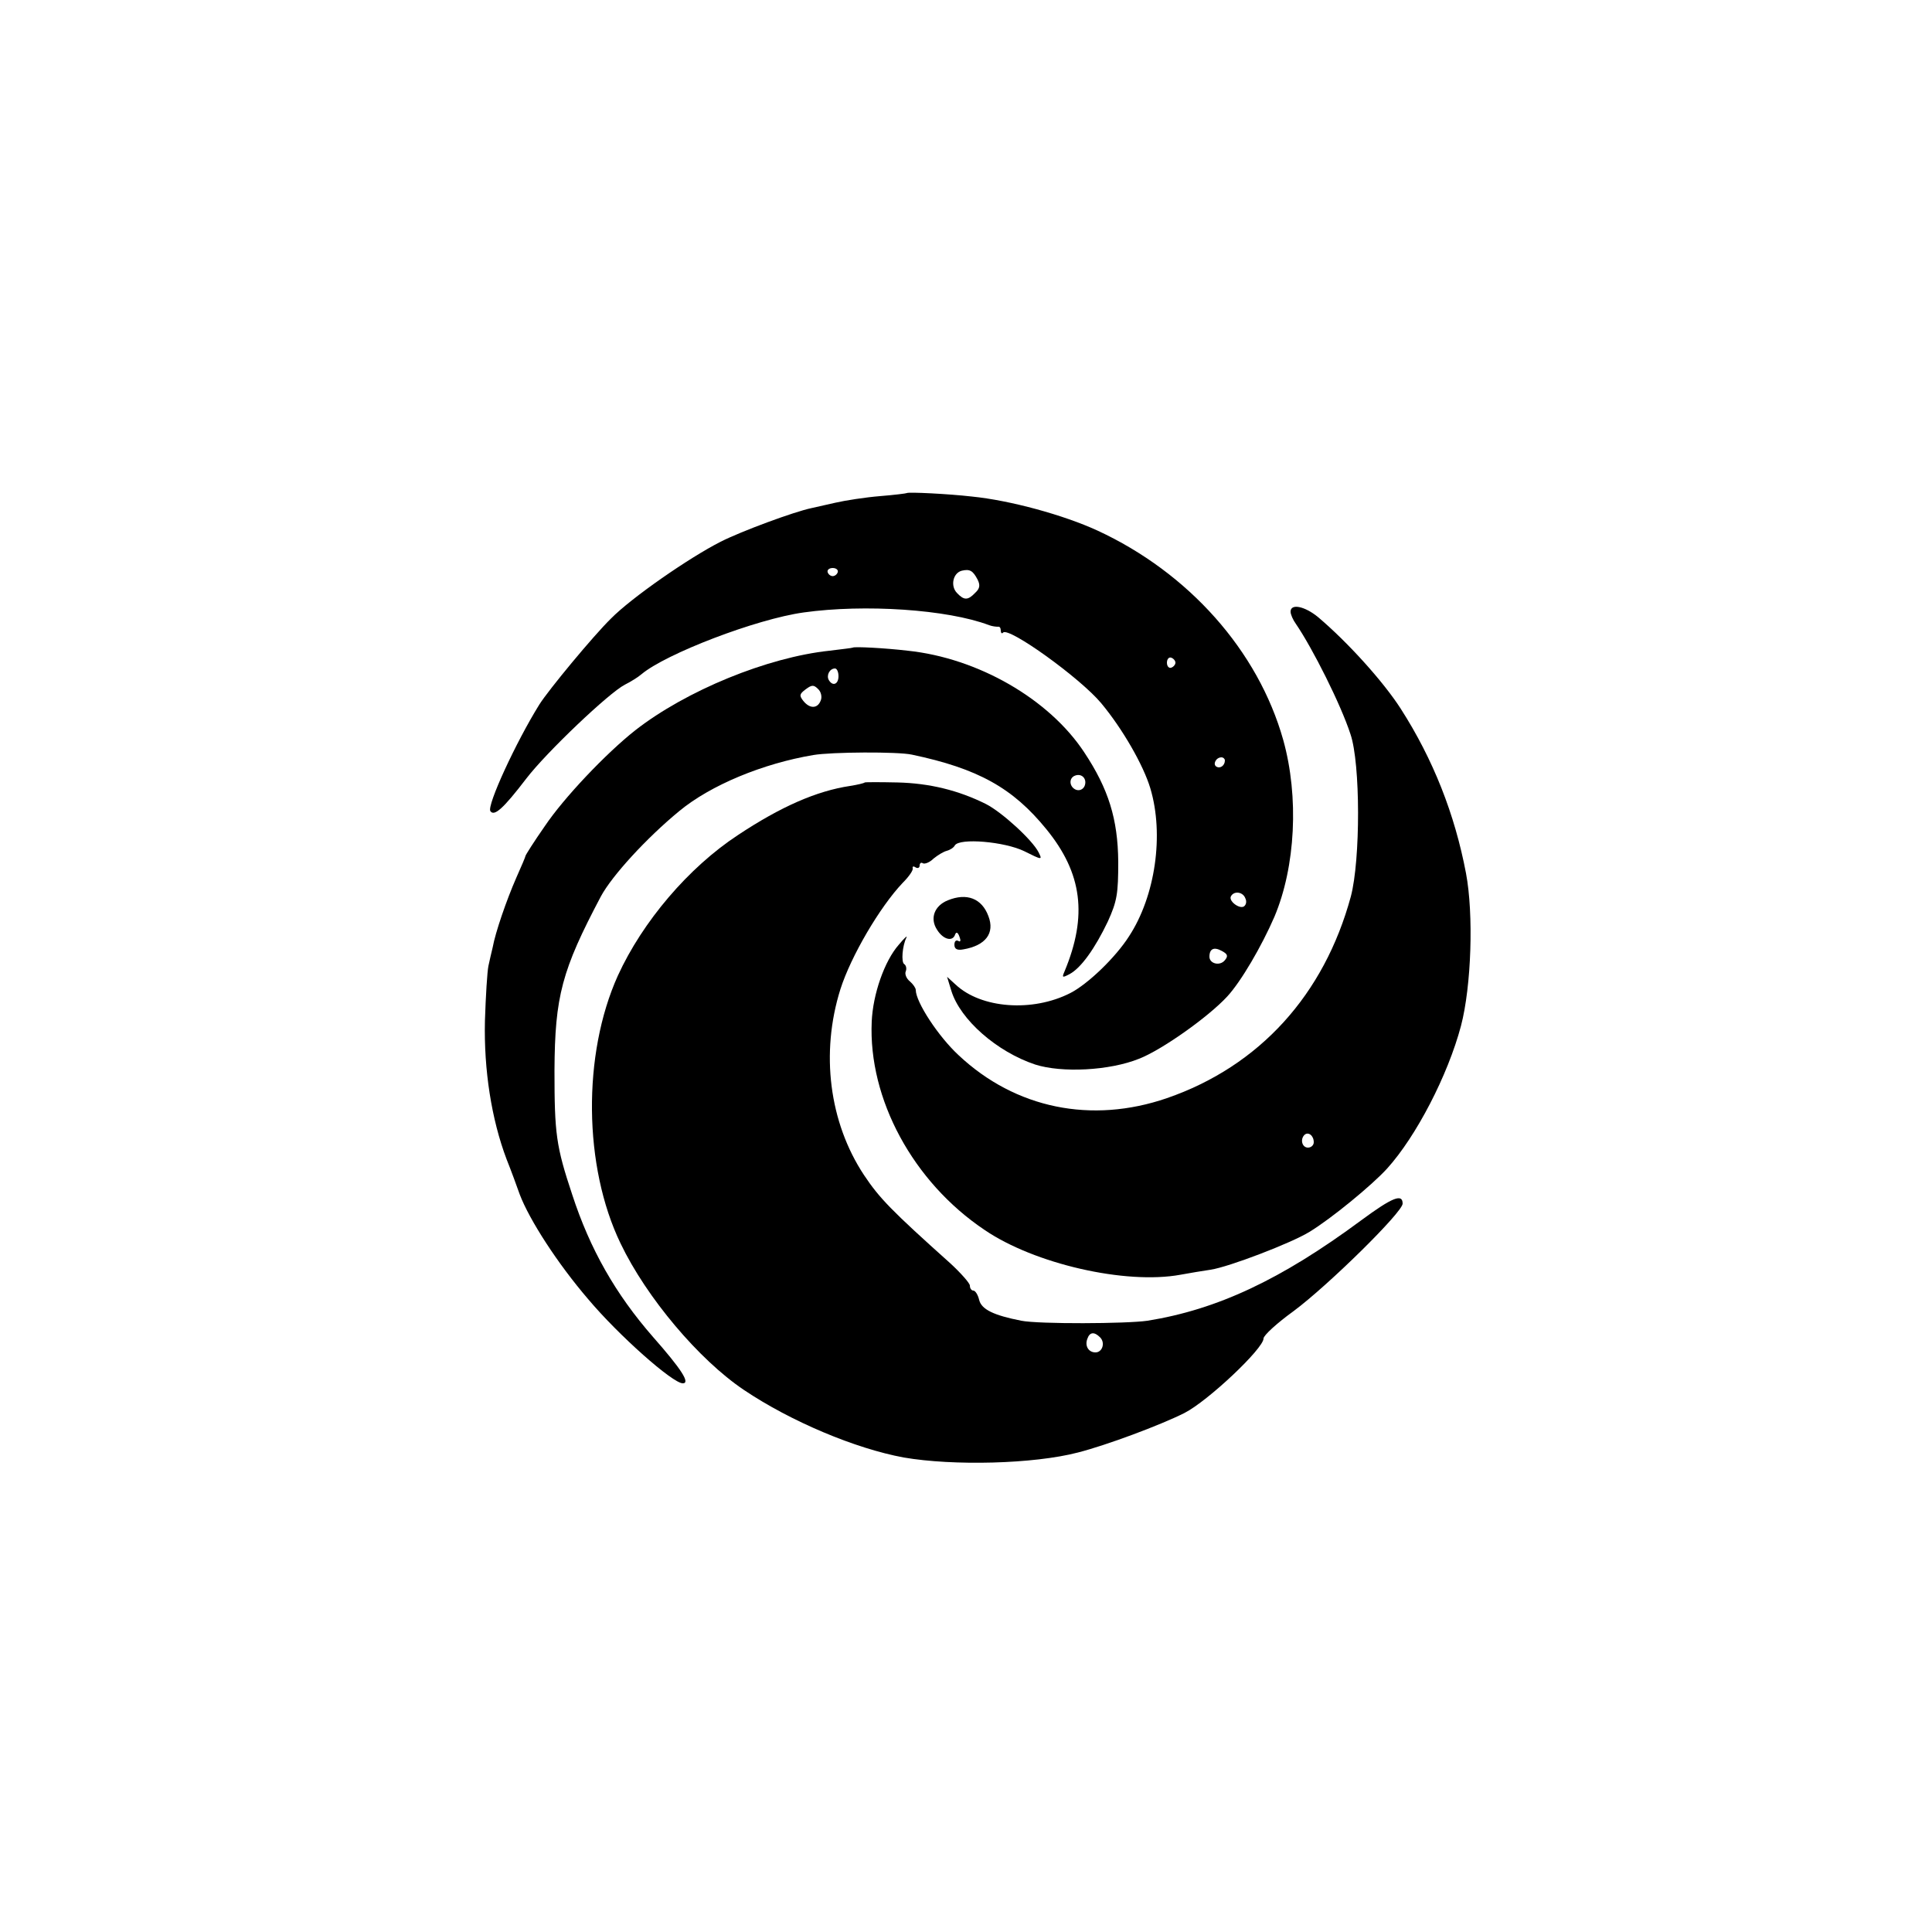
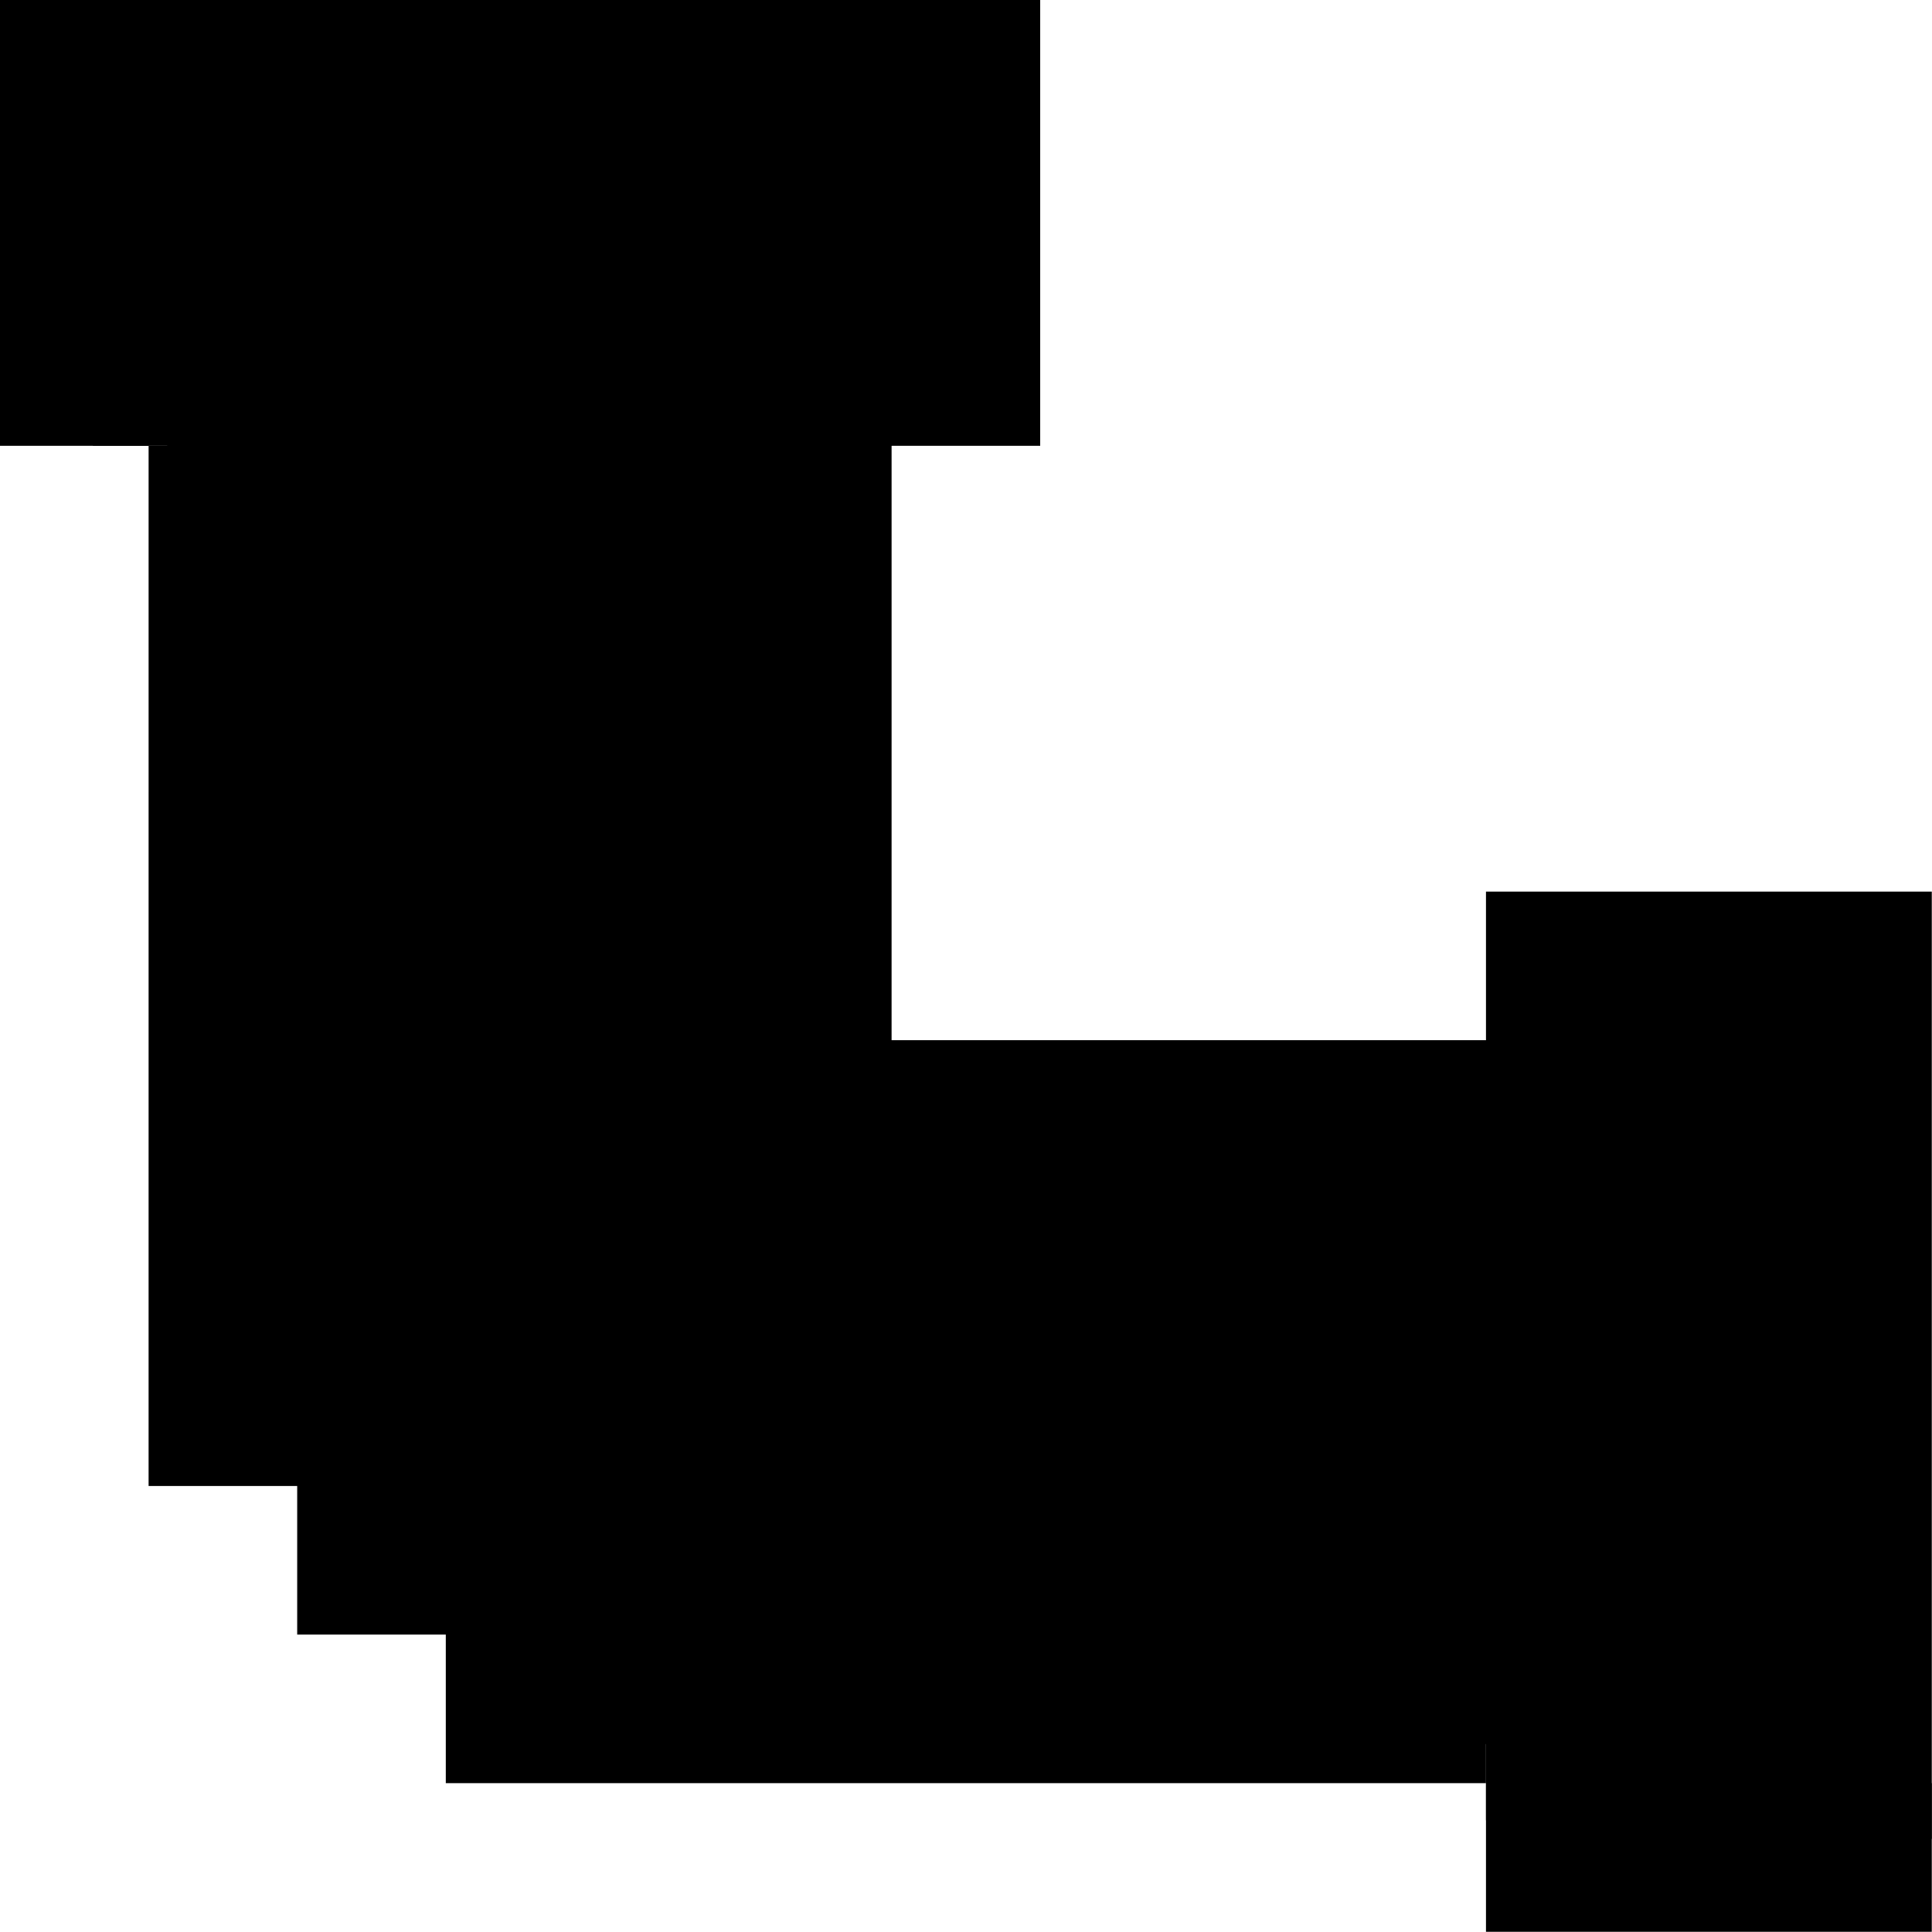
- <svg xmlns="http://www.w3.org/2000/svg" version="1.0" width="500pt" height="500pt" viewBox="0 0 500 500" preserveAspectRatio="xMidYMid meet">
-   <g transform="translate(0,500) scale(0.1,-0.1)" fill="#000000" stroke="none">
-     <path d="M2347 3724 c-1 -1 -33 -5 -70 -8 -37 -3 -89 -11 -115 -17 -26 -6 -54 -12 -62 -14 -44 -9 -182 -60 -235 -87 -81 -41 -231 -145 -284 -199 -45 -44 -161 -184 -185 -222 -61 -98 -136 -261 -127 -276 10 -15 34 7 93 84 52 68 214 222 255 243 16 8 35 20 43 27 63 53 297 143 420 160 157 22 372 8 480 -33 8 -3 18 -4 23 -4 4 1 7 -3 7 -10 0 -6 3 -9 6 -5 15 15 200 -118 254 -183 55 -66 109 -160 127 -220 36 -120 13 -279 -55 -383 -35 -55 -107 -124 -152 -147 -98 -50 -231 -40 -297 22 l-22 20 11 -36 c23 -75 118 -158 217 -191 69 -22 192 -16 269 15 59 23 179 108 228 161 36 39 89 130 122 206 55 130 64 311 23 458 -65 231 -245 433 -481 542 -87 40 -225 78 -325 88 -61 7 -164 12 -168 9z m-179 -205 c-2 -6 -8 -10 -13 -10 -5 0 -11 4 -13 10 -2 6 4 11 13 11 9 0 15 -5 13 -11z m362 -19 c7 -14 6 -23 -6 -34 -19 -20 -29 -20 -47 -1 -18 18 -11 52 12 58 21 5 29 0 41 -23z m512 -215 c0 -5 -5 -11 -11 -13 -6 -2 -11 4 -11 13 0 9 5 15 11 13 6 -2 11 -8 11 -13z m128 -253 c0 -13 -12 -22 -22 -16 -10 6 -1 24 13 24 5 0 9 -4 9 -8z m53 -357 c4 -8 2 -17 -4 -21 -12 -7 -41 15 -33 27 8 14 31 11 37 -6z m-53 -160 c-13 -16 -40 -9 -40 9 0 21 12 26 32 15 15 -8 17 -13 8 -24z" />
-     <path d="M3340 3417 c0 -7 6 -21 14 -32 43 -63 116 -208 141 -285 26 -76 26 -325 1 -420 -69 -254 -236 -439 -476 -522 -195 -67 -392 -27 -539 111 -53 49 -111 138 -111 169 0 5 -7 15 -15 22 -9 7 -14 19 -11 26 3 7 1 16 -4 19 -8 5 -5 47 6 69 3 6 -6 -2 -20 -19 -37 -42 -67 -128 -70 -199 -9 -200 107 -415 292 -539 129 -88 365 -142 507 -116 22 4 57 10 78 13 47 7 209 69 256 98 56 34 162 121 201 164 75 83 157 241 191 369 27 103 33 289 13 395 -29 153 -85 295 -169 426 -45 70 -137 172 -214 237 -34 28 -71 36 -71 14z m60 -1373 c0 -8 -7 -14 -15 -14 -15 0 -21 21 -9 33 10 9 24 -2 24 -19z" />
-     <path d="M2207 3324 c-1 -1 -28 -4 -60 -8 -161 -17 -371 -103 -503 -206 -76 -60 -185 -175 -234 -248 -28 -40 -50 -75 -50 -77 0 -2 -11 -28 -24 -57 -25 -57 -54 -141 -61 -180 -3 -12 -8 -34 -11 -48 -3 -14 -7 -78 -9 -142 -3 -127 17 -255 56 -358 12 -30 27 -71 34 -91 25 -66 98 -179 177 -271 79 -94 219 -218 245 -218 20 0 -3 36 -77 120 -97 111 -163 227 -209 368 -42 126 -46 158 -46 322 1 192 19 259 120 450 29 54 119 152 203 221 81 67 216 123 347 145 47 8 219 9 255 1 171 -36 261 -86 348 -193 93 -114 107 -224 47 -368 -7 -16 -6 -17 13 -7 30 16 66 67 99 136 24 53 27 72 27 155 -1 110 -25 188 -88 283 -91 138 -275 244 -457 263 -59 7 -138 11 -142 8z m-37 -74 c0 -21 -15 -27 -25 -10 -7 12 2 30 16 30 5 0 9 -9 9 -20z m-46 -63 c-8 -21 -28 -22 -45 -1 -11 14 -10 18 6 30 16 12 21 12 32 1 8 -7 11 -21 7 -30z m683 -221 c-4 -9 -13 -13 -22 -10 -18 7 -20 31 -2 37 17 6 31 -9 24 -27z" />
-     <path d="M2238 2975 c-2 -2 -19 -6 -38 -9 -87 -13 -180 -54 -290 -127 -128 -84 -247 -224 -311 -364 -92 -204 -89 -494 7 -693 67 -140 203 -301 319 -379 122 -82 289 -152 414 -175 128 -22 336 -17 451 13 74 19 211 70 275 102 61 31 205 167 205 193 0 8 35 40 78 71 90 67 282 256 282 278 0 27 -27 16 -107 -43 -208 -154 -373 -231 -553 -260 -54 -8 -282 -9 -327 0 -71 14 -103 29 -109 54 -3 13 -10 24 -15 24 -5 0 -9 6 -9 13 0 6 -23 32 -50 57 -153 137 -184 169 -224 229 -90 136 -113 316 -61 481 27 85 102 213 161 275 16 16 28 33 26 38 -1 5 2 6 8 2 5 -3 10 -1 10 5 0 6 4 9 8 6 5 -3 18 2 28 12 11 9 26 18 34 20 8 2 18 8 21 14 12 20 129 10 180 -15 46 -23 47 -23 37 -3 -16 32 -95 104 -136 125 -72 36 -147 54 -229 56 -45 1 -84 1 -85 0z m609 -1436 c14 -14 6 -39 -12 -39 -18 0 -28 17 -21 35 6 18 18 19 33 4z" />
-     <path d="M2453 2670 c-35 -14 -47 -47 -28 -76 16 -26 41 -32 47 -12 3 7 7 5 11 -6 4 -10 3 -15 -3 -11 -6 3 -10 -1 -10 -10 0 -11 7 -15 23 -12 58 10 82 42 65 86 -17 46 -56 61 -105 41z" />
-   </g>
+ <svg xmlns="http://www.w3.org/2000/svg" width="248" height="248" viewBox="0 0 248 248">
+   <path d="M133.523 57.224L114.449 57.224L114.448 133.523H190.747V114.448L247.972 114.448V236.05H224.128V152.598H198.277V157.115L69.272 157.115V133.523H90.606L90.606 26.227H95.374V23.844L11.922 23.844L11.922 0L133.523 0V57.224Z" fill="#000000" />
+   <path d="M114.45 19.075V57.224H95.374L95.373 152.598L190.749 152.598V133.522L228.898 133.523V233.665H190.749V223.877L73.287 223.877V176.441H21.459L21.459 57.224H11.924L11.924 19.074L114.45 19.075Z" fill="#000000" />
+   <path d="M247.972 247.972H190.747V228.896H247.972V247.972ZM57.225 171.672L76.299 171.673V190.747L190.748 190.747L190.747 228.896L57.225 228.896V209.822H38.149L38.149 190.748H19.074L19.075 57.225L57.225 57.225L57.225 171.672ZM19.075 57.224H0L0 0L19.075 0L19.075 57.224Z" fill="#000000" />
</svg>
